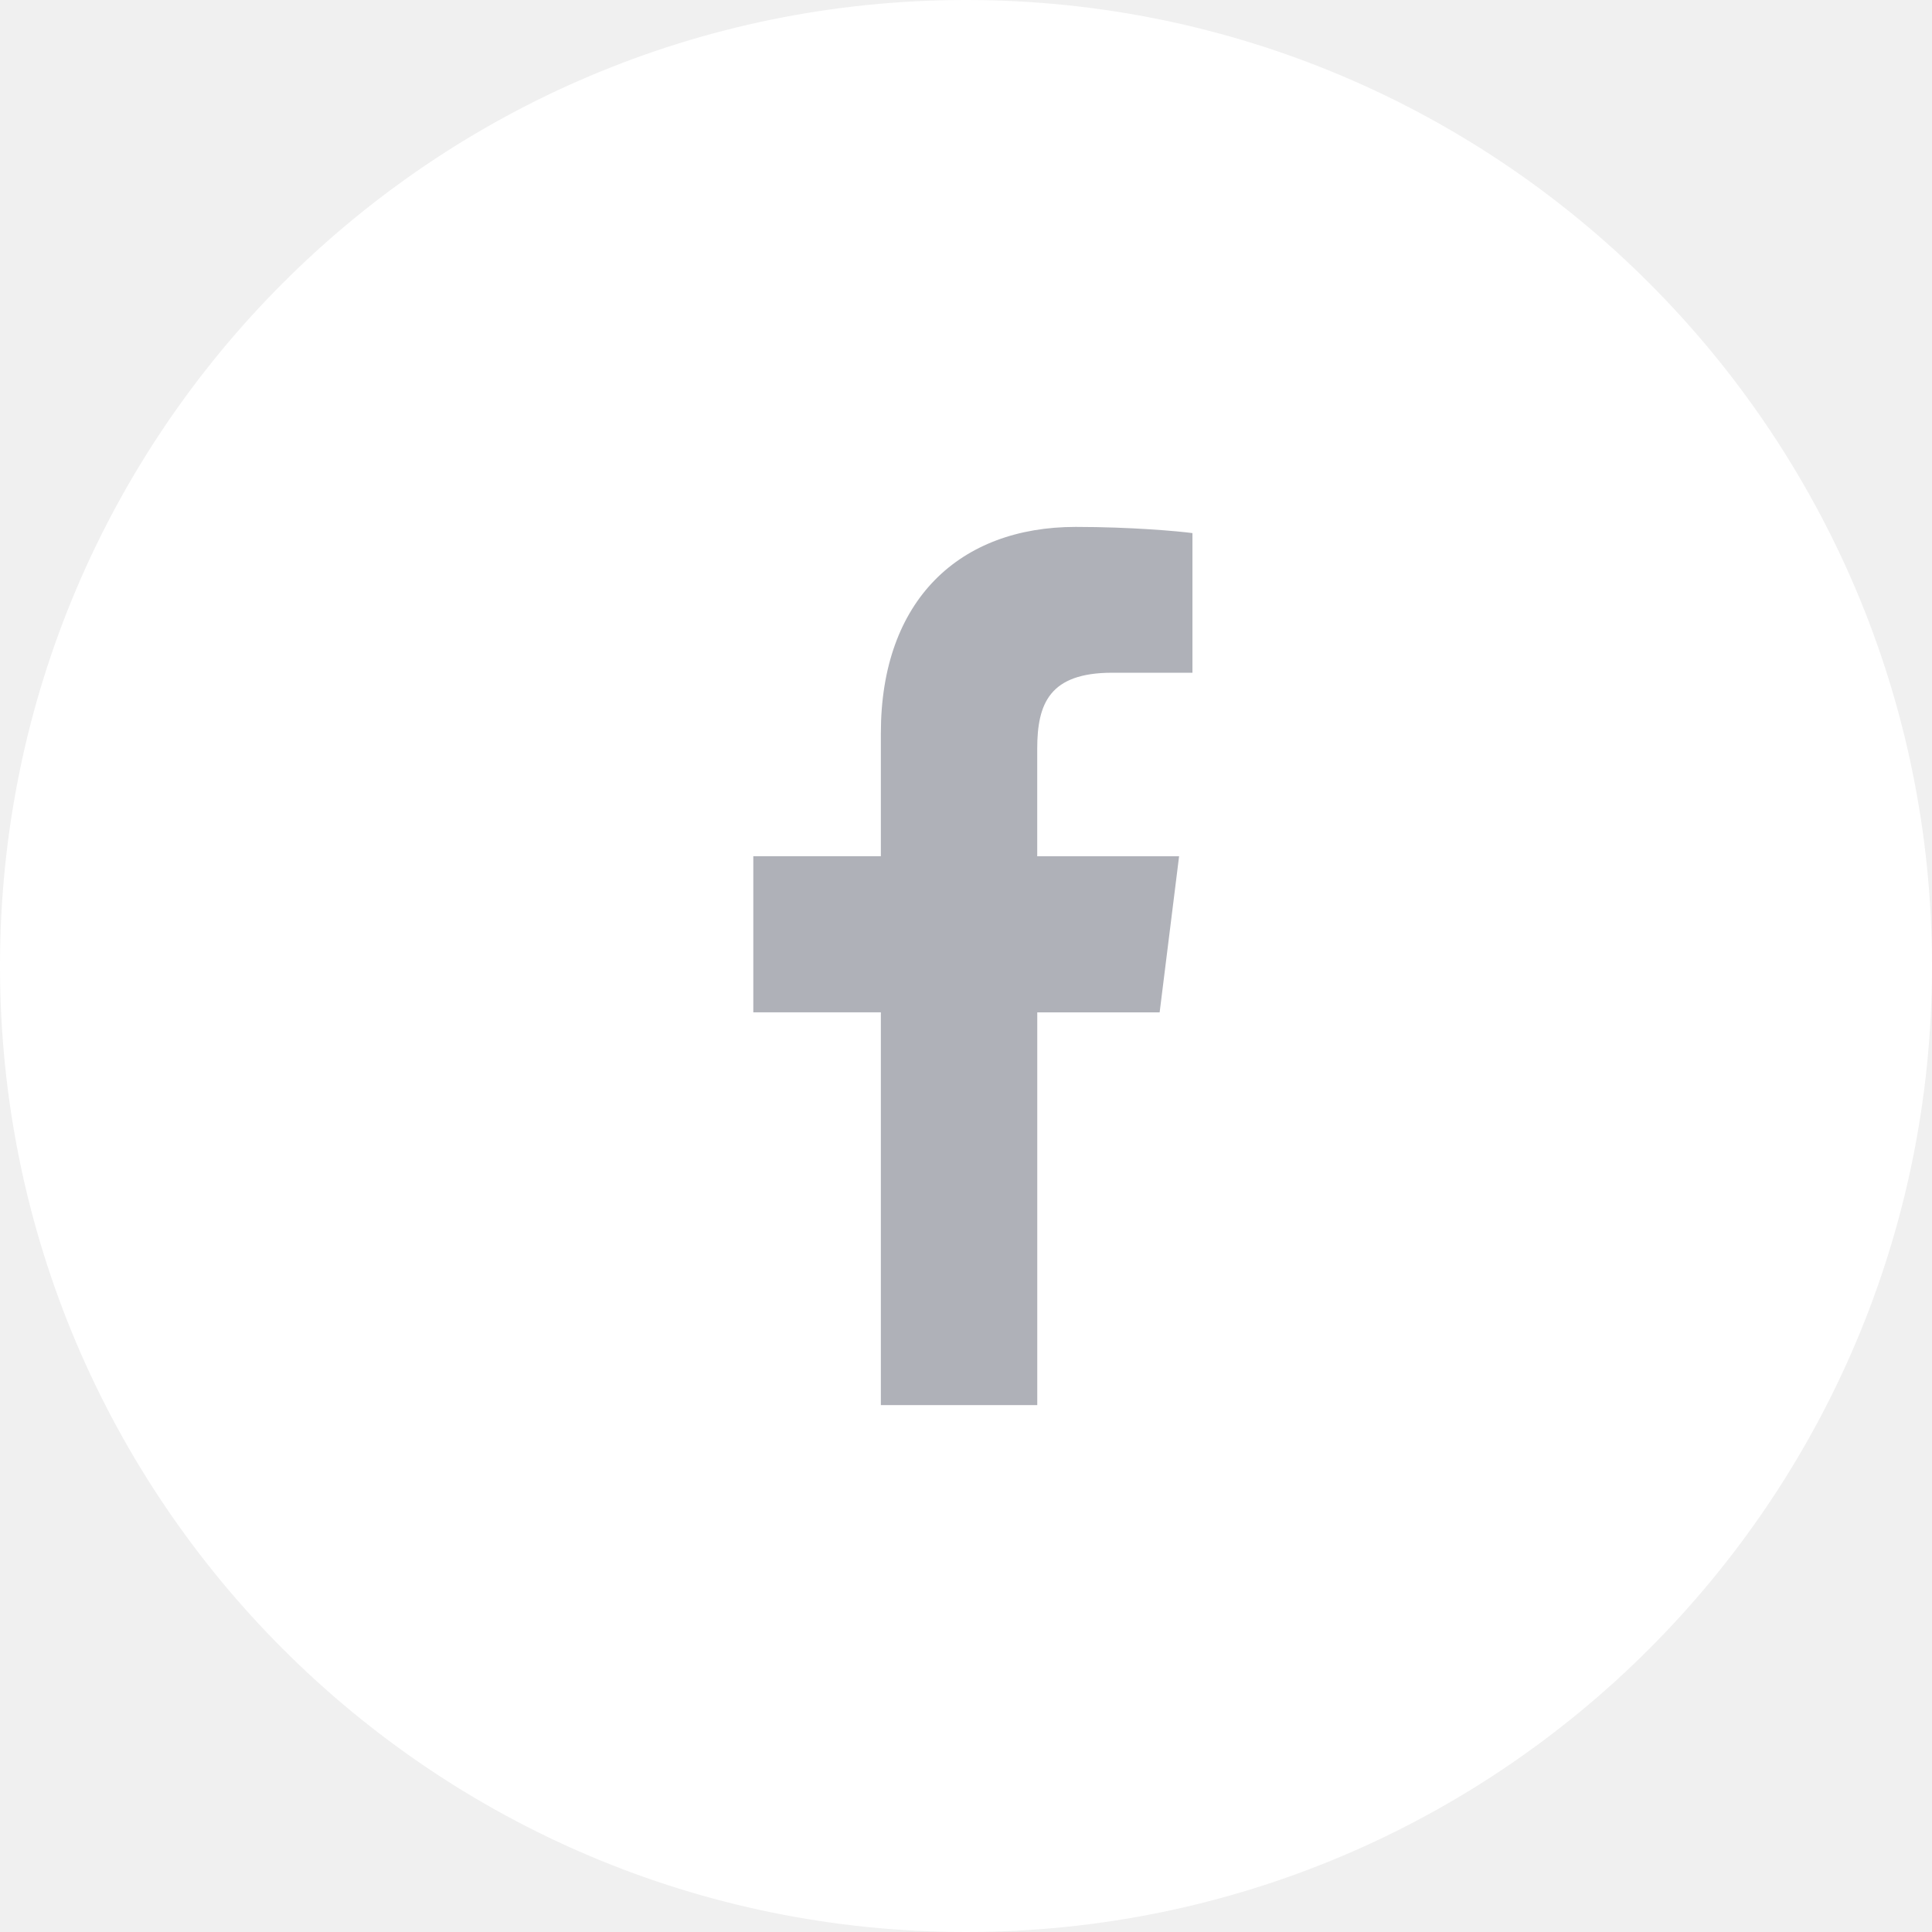
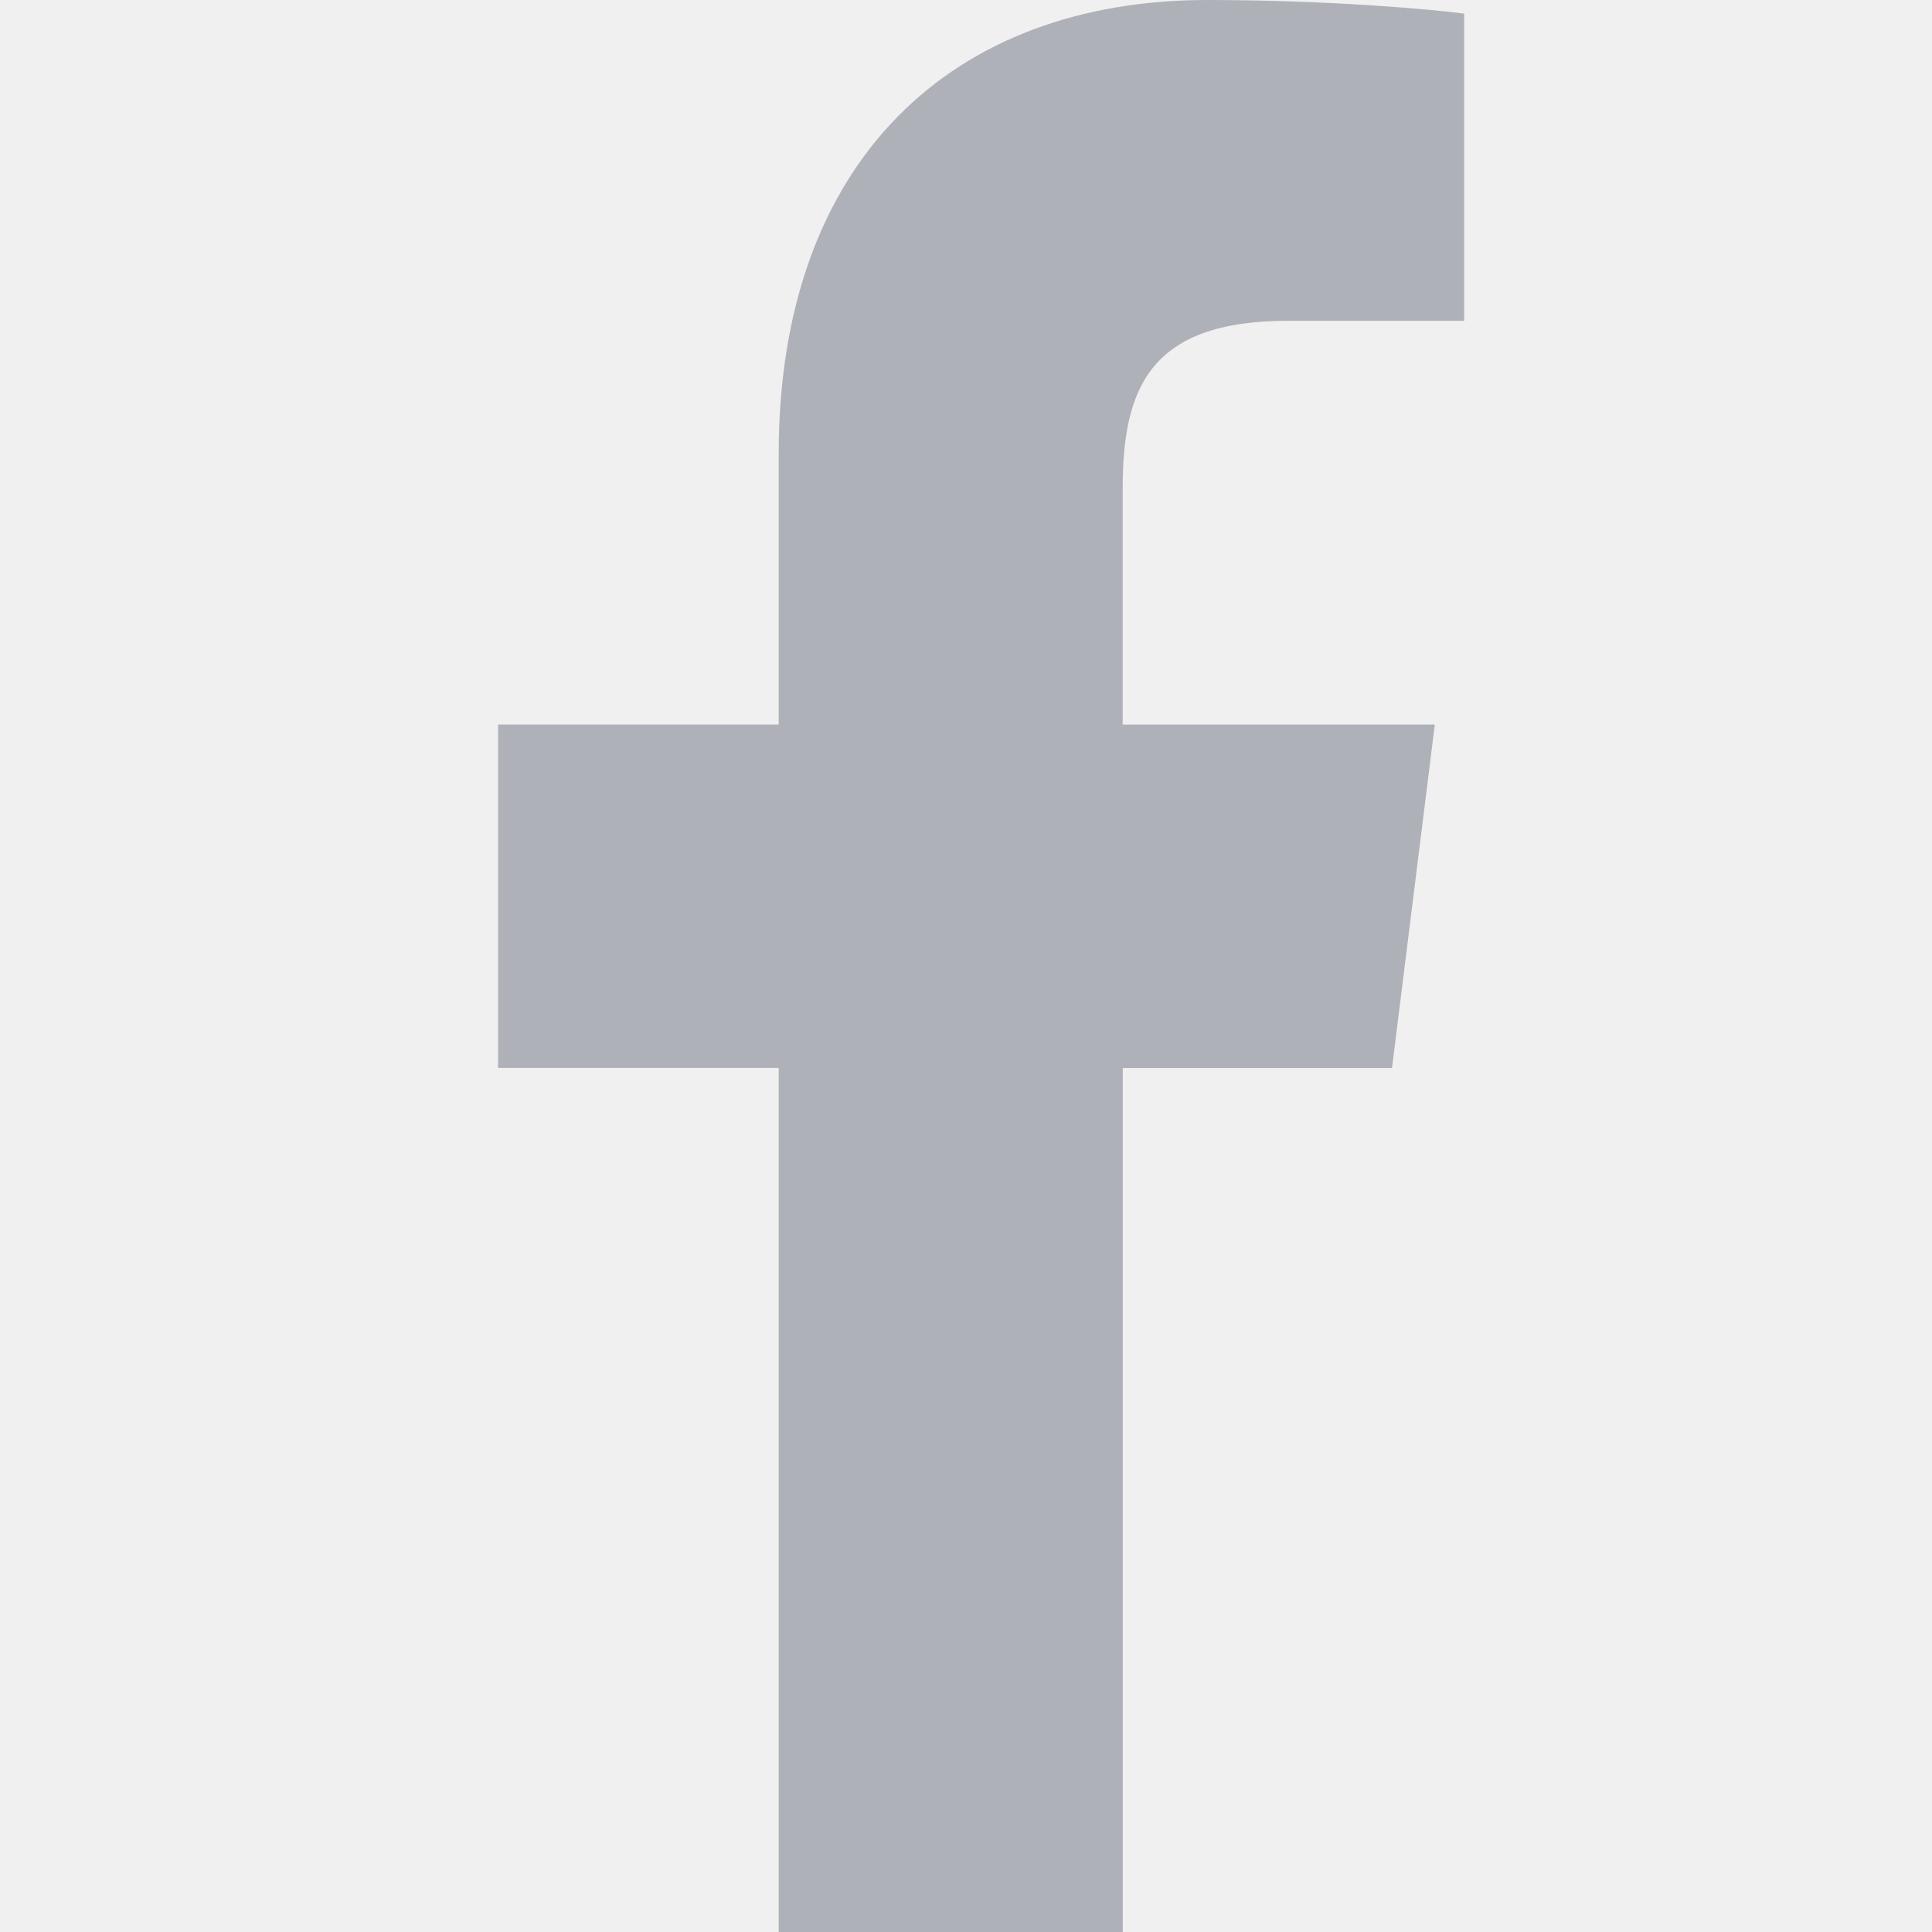
- <svg xmlns="http://www.w3.org/2000/svg" width="44" height="44" viewBox="0 0 44 44" fill="none">
-   <path d="M44 22C44 28.075 41.538 33.575 37.556 37.556C33.575 41.538 28.075 44 22 44C15.925 44 10.425 41.538 6.444 37.556C2.462 33.575 0 28.075 0 22C0 15.925 2.462 10.425 6.444 6.444C10.425 2.462 15.925 -3.05176e-05 22 -3.05176e-05C28.075 -3.05176e-05 33.575 2.462 37.556 6.444C41.538 10.425 44 15.925 44 22Z" fill="white" />
-   <g clip-path="url(#clip0_81207_313)">
-     <path d="M25.331 15.321H27.157V12.141C26.842 12.098 25.758 12 24.497 12C21.864 12 20.061 13.656 20.061 16.699V19.5H17.156V23.055H20.061V32H23.623V23.056H26.41L26.853 19.501H23.622V17.052C23.623 16.024 23.899 15.321 25.331 15.321Z" fill="#AFB1B8" />
+ <svg xmlns="http://www.w3.org/2000/svg" width="20" height="20" viewBox="0 0 20 20" fill="none">
+   <g clip-path="url(#clip0_81207_343)">
+     <path d="M13.331 3.321H15.157V0.141C14.842 0.098 13.758 0 12.497 0C9.864 0 8.061 1.656 8.061 4.699V7.5H5.156V11.055H8.061V20H11.623V11.056H14.41L14.853 7.501H11.622V5.052C11.623 4.024 11.899 3.321 13.331 3.321Z" fill="#AFB1B8" />
  </g>
  <defs>
-     <clipPath id="clip0_81207_313">
-       <rect width="20" height="20" fill="white" transform="translate(12 12)" />
+     <clipPath id="clip0_81207_343">
+       <rect width="20" height="20" fill="white" />
    </clipPath>
  </defs>
</svg>
